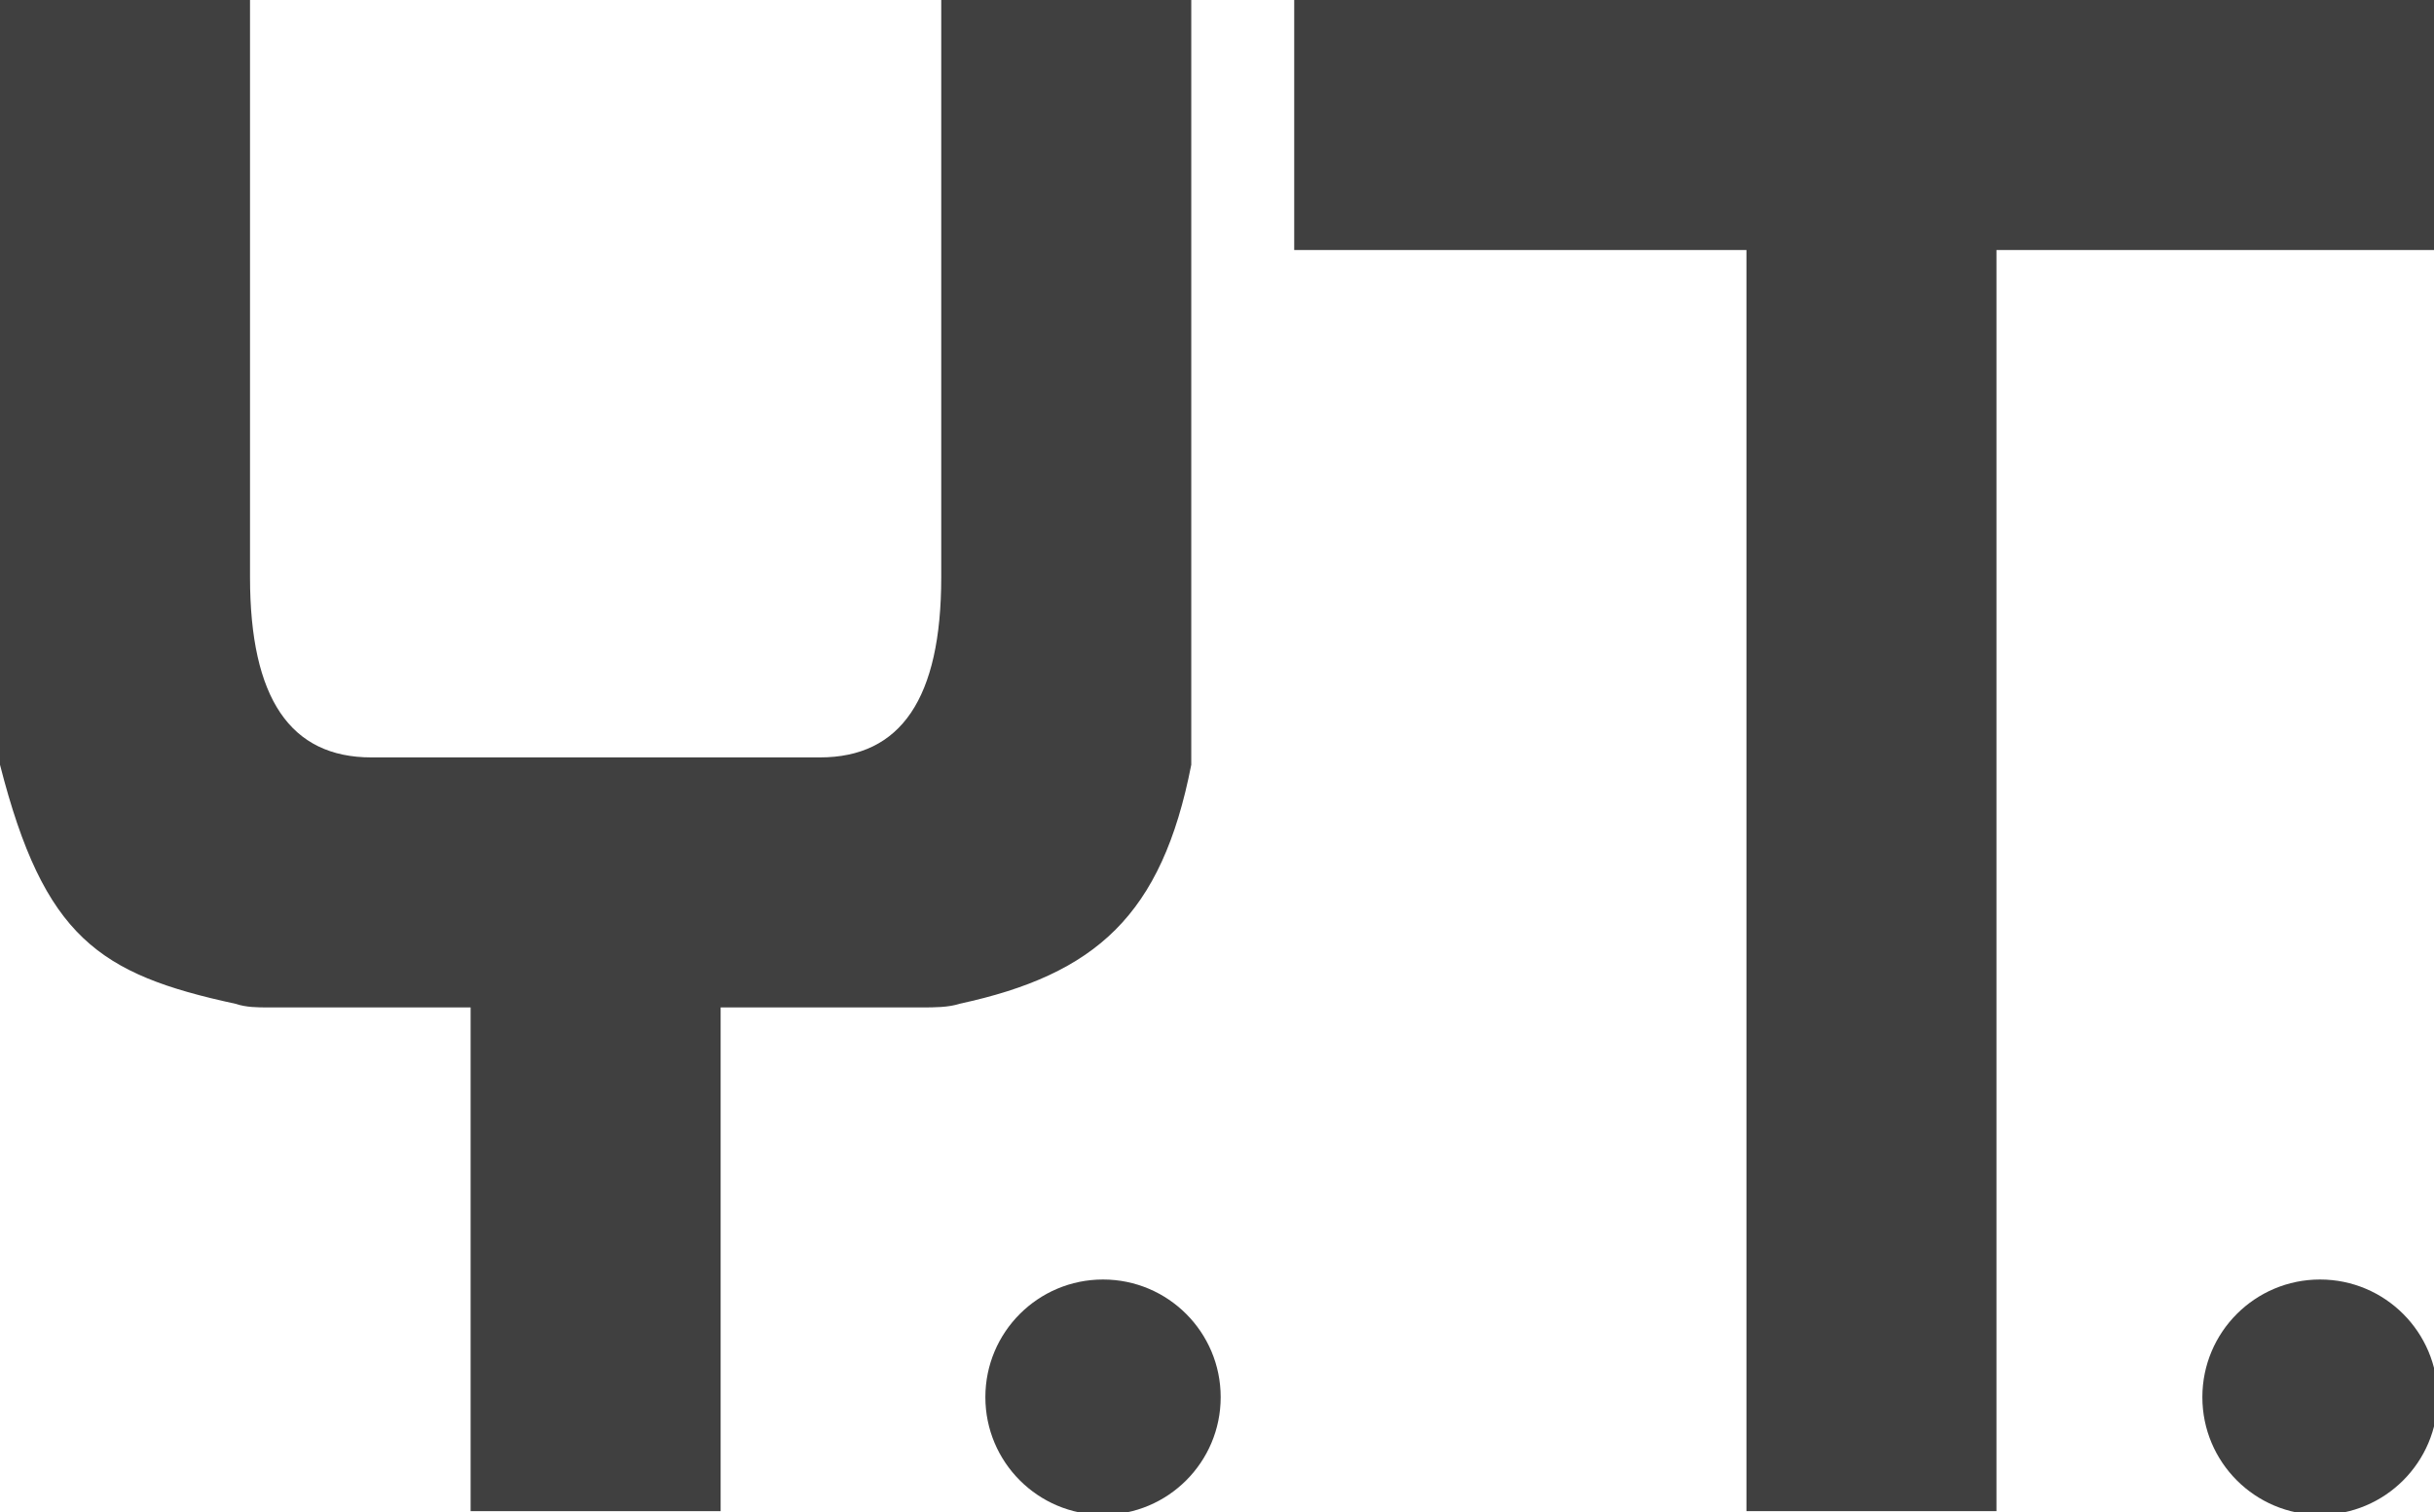
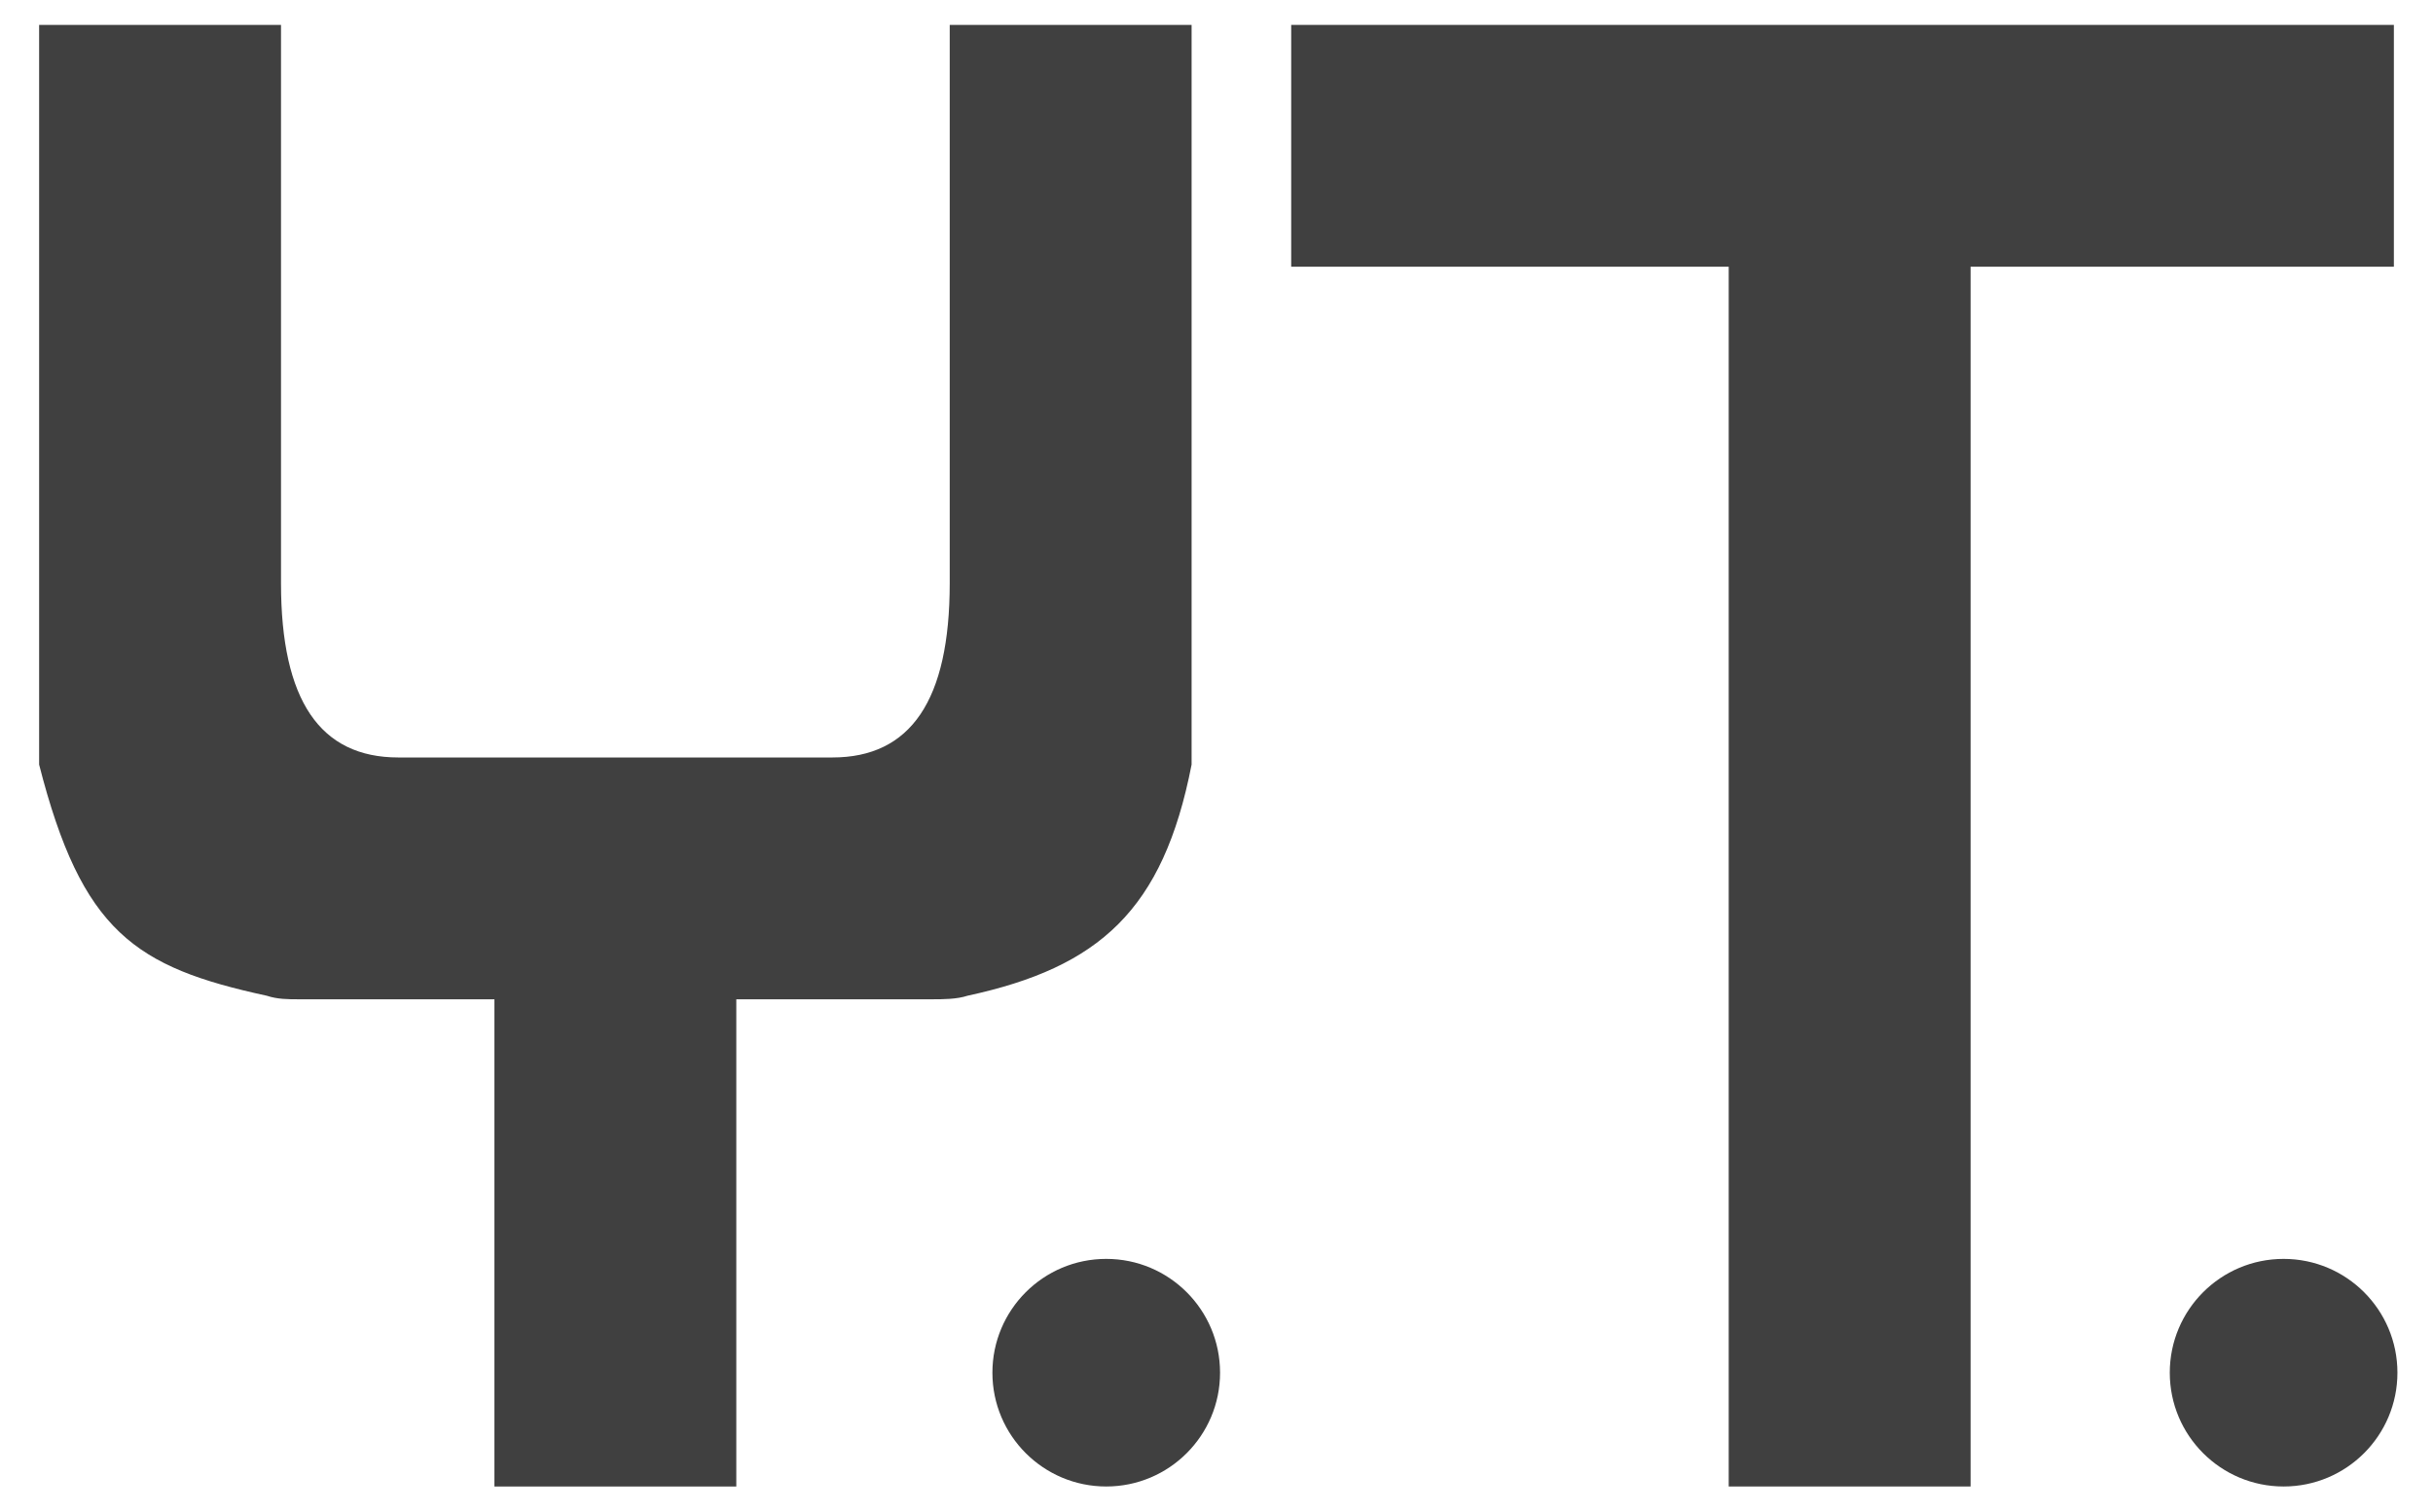
- <svg xmlns="http://www.w3.org/2000/svg" version="1.1" id="レイヤー_1" x="0px" y="0px" viewBox="0 0 66.2 41.1" style="enable-background:new 0 0 66.2 41.1;" xml:space="preserve">
+ <svg xmlns="http://www.w3.org/2000/svg" version="1.1" id="レイヤー_1" x="0px" y="0px" viewBox="0 0 68.4 42.5" style="enable-background:new 0 0 68.4 42.5;" xml:space="preserve">
  <style type="text/css">
	.st0{fill:#404040;}
</style>
-   <path class="st0" d="M0,0h6.8v15.7c0,3.3,1.1,4.9,3.3,4.9h12.2c2.2,0,3.3-1.6,3.3-4.9V0h6.8v20.8c-0.8,4.1-2.6,5.7-6.3,6.5  c-0.3,0.1-0.7,0.1-1,0.1h-5.5v13.7h-6.8V27.4H7.3c-0.3,0-0.6,0-0.9-0.1c-3.7-0.8-5.2-1.8-6.4-6.5V0z" />
-   <polygon class="st0" points="50.9,0 35.2,0 35.2,6.8 47.5,6.8 47.5,41.1 50.9,41.1 54.3,41.1 54.3,6.8 66.2,6.8 66.2,0 " />
-   <circle class="st0" cx="30" cy="38" r="3.2" />
-   <circle class="st0" cx="63.1" cy="38" r="3.2" />
+   <path class="st0" d="M1.1,0.7h6.8v15.7c0,3.3,1.1,4.9,3.3,4.9h12.2c2.2,0,3.3-1.6,3.3-4.9V0.7h6.8v20.8c-0.8,4.1-2.6,5.7-6.3,6.5  c-0.3,0.1-0.7,0.1-1,0.1h-5.5v13.7h-6.8V28.1H8.4c-0.3,0-0.6,0-0.9-0.1c-3.7-0.8-5.2-1.8-6.4-6.5V0.7z" />
+   <polygon class="st0" points="52,0.7 36.3,0.7 36.3,7.5 48.6,7.5 48.6,41.8 52,41.8 55.4,41.8 55.4,7.5 67.3,7.5 67.3,0.7 " />
+   <circle class="st0" cx="31.1" cy="38.6" r="3.2" />
+   <circle class="st0" cx="64.2" cy="38.6" r="3.2" />
</svg>
